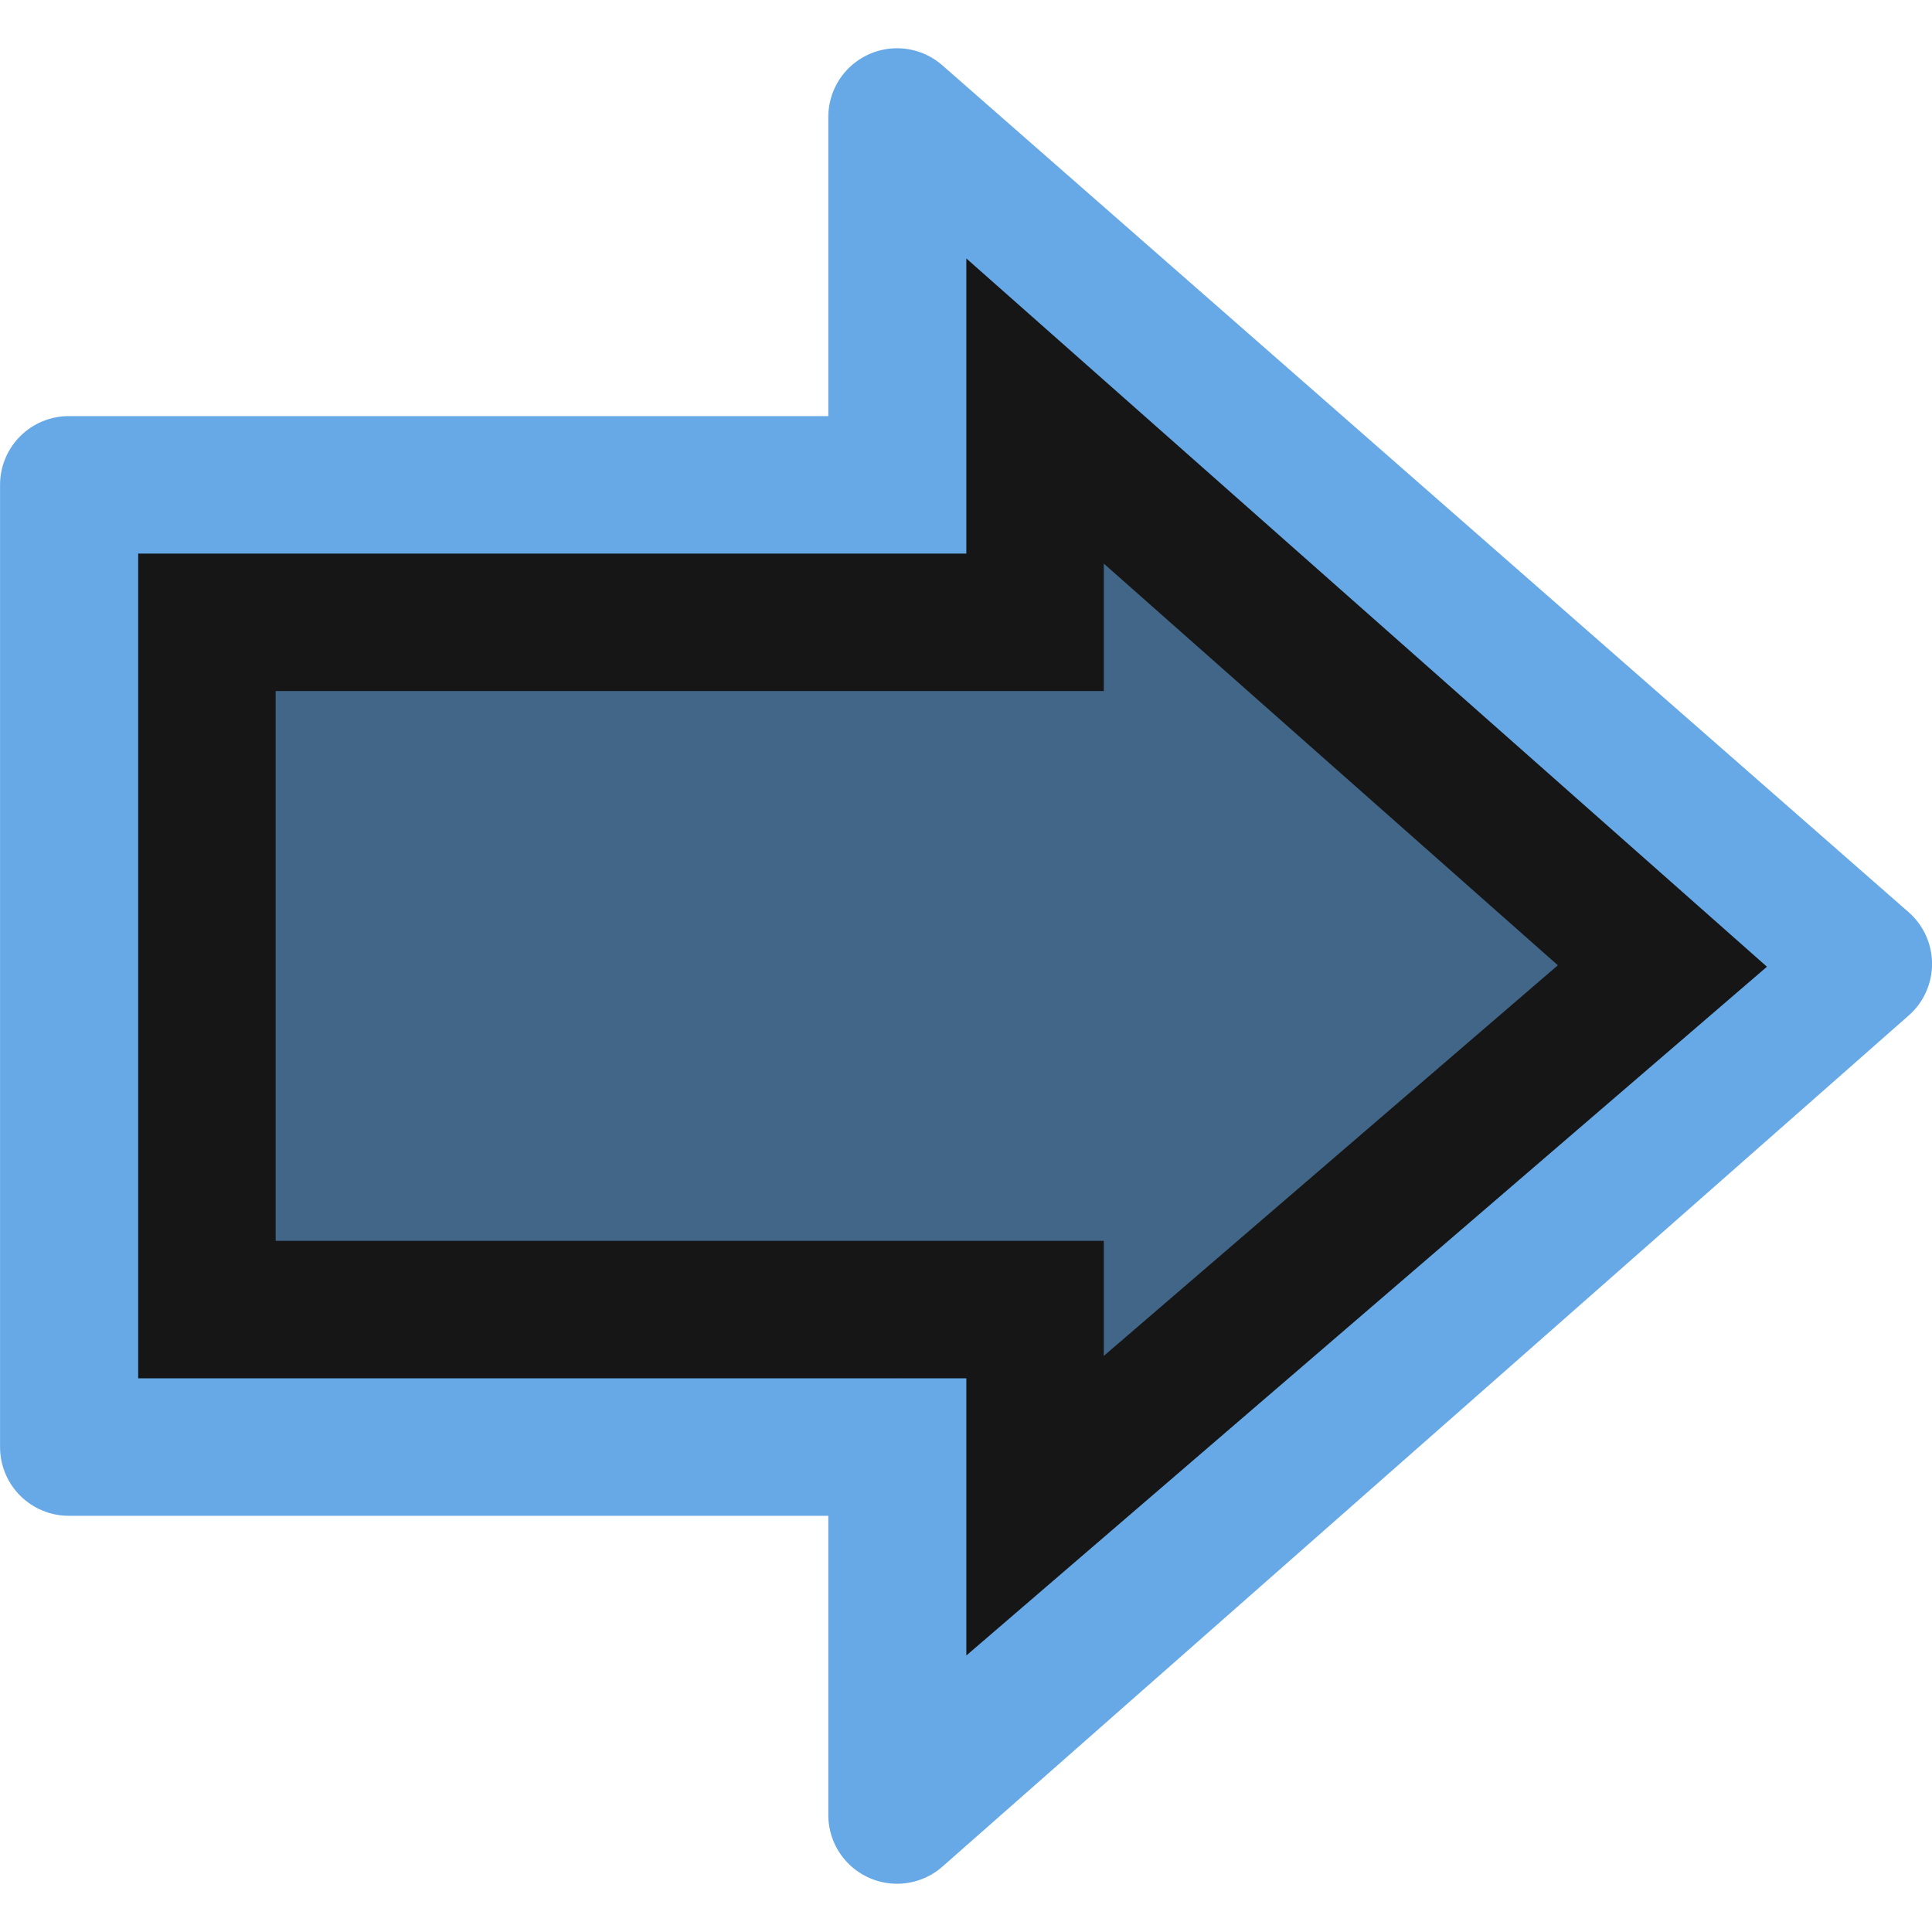
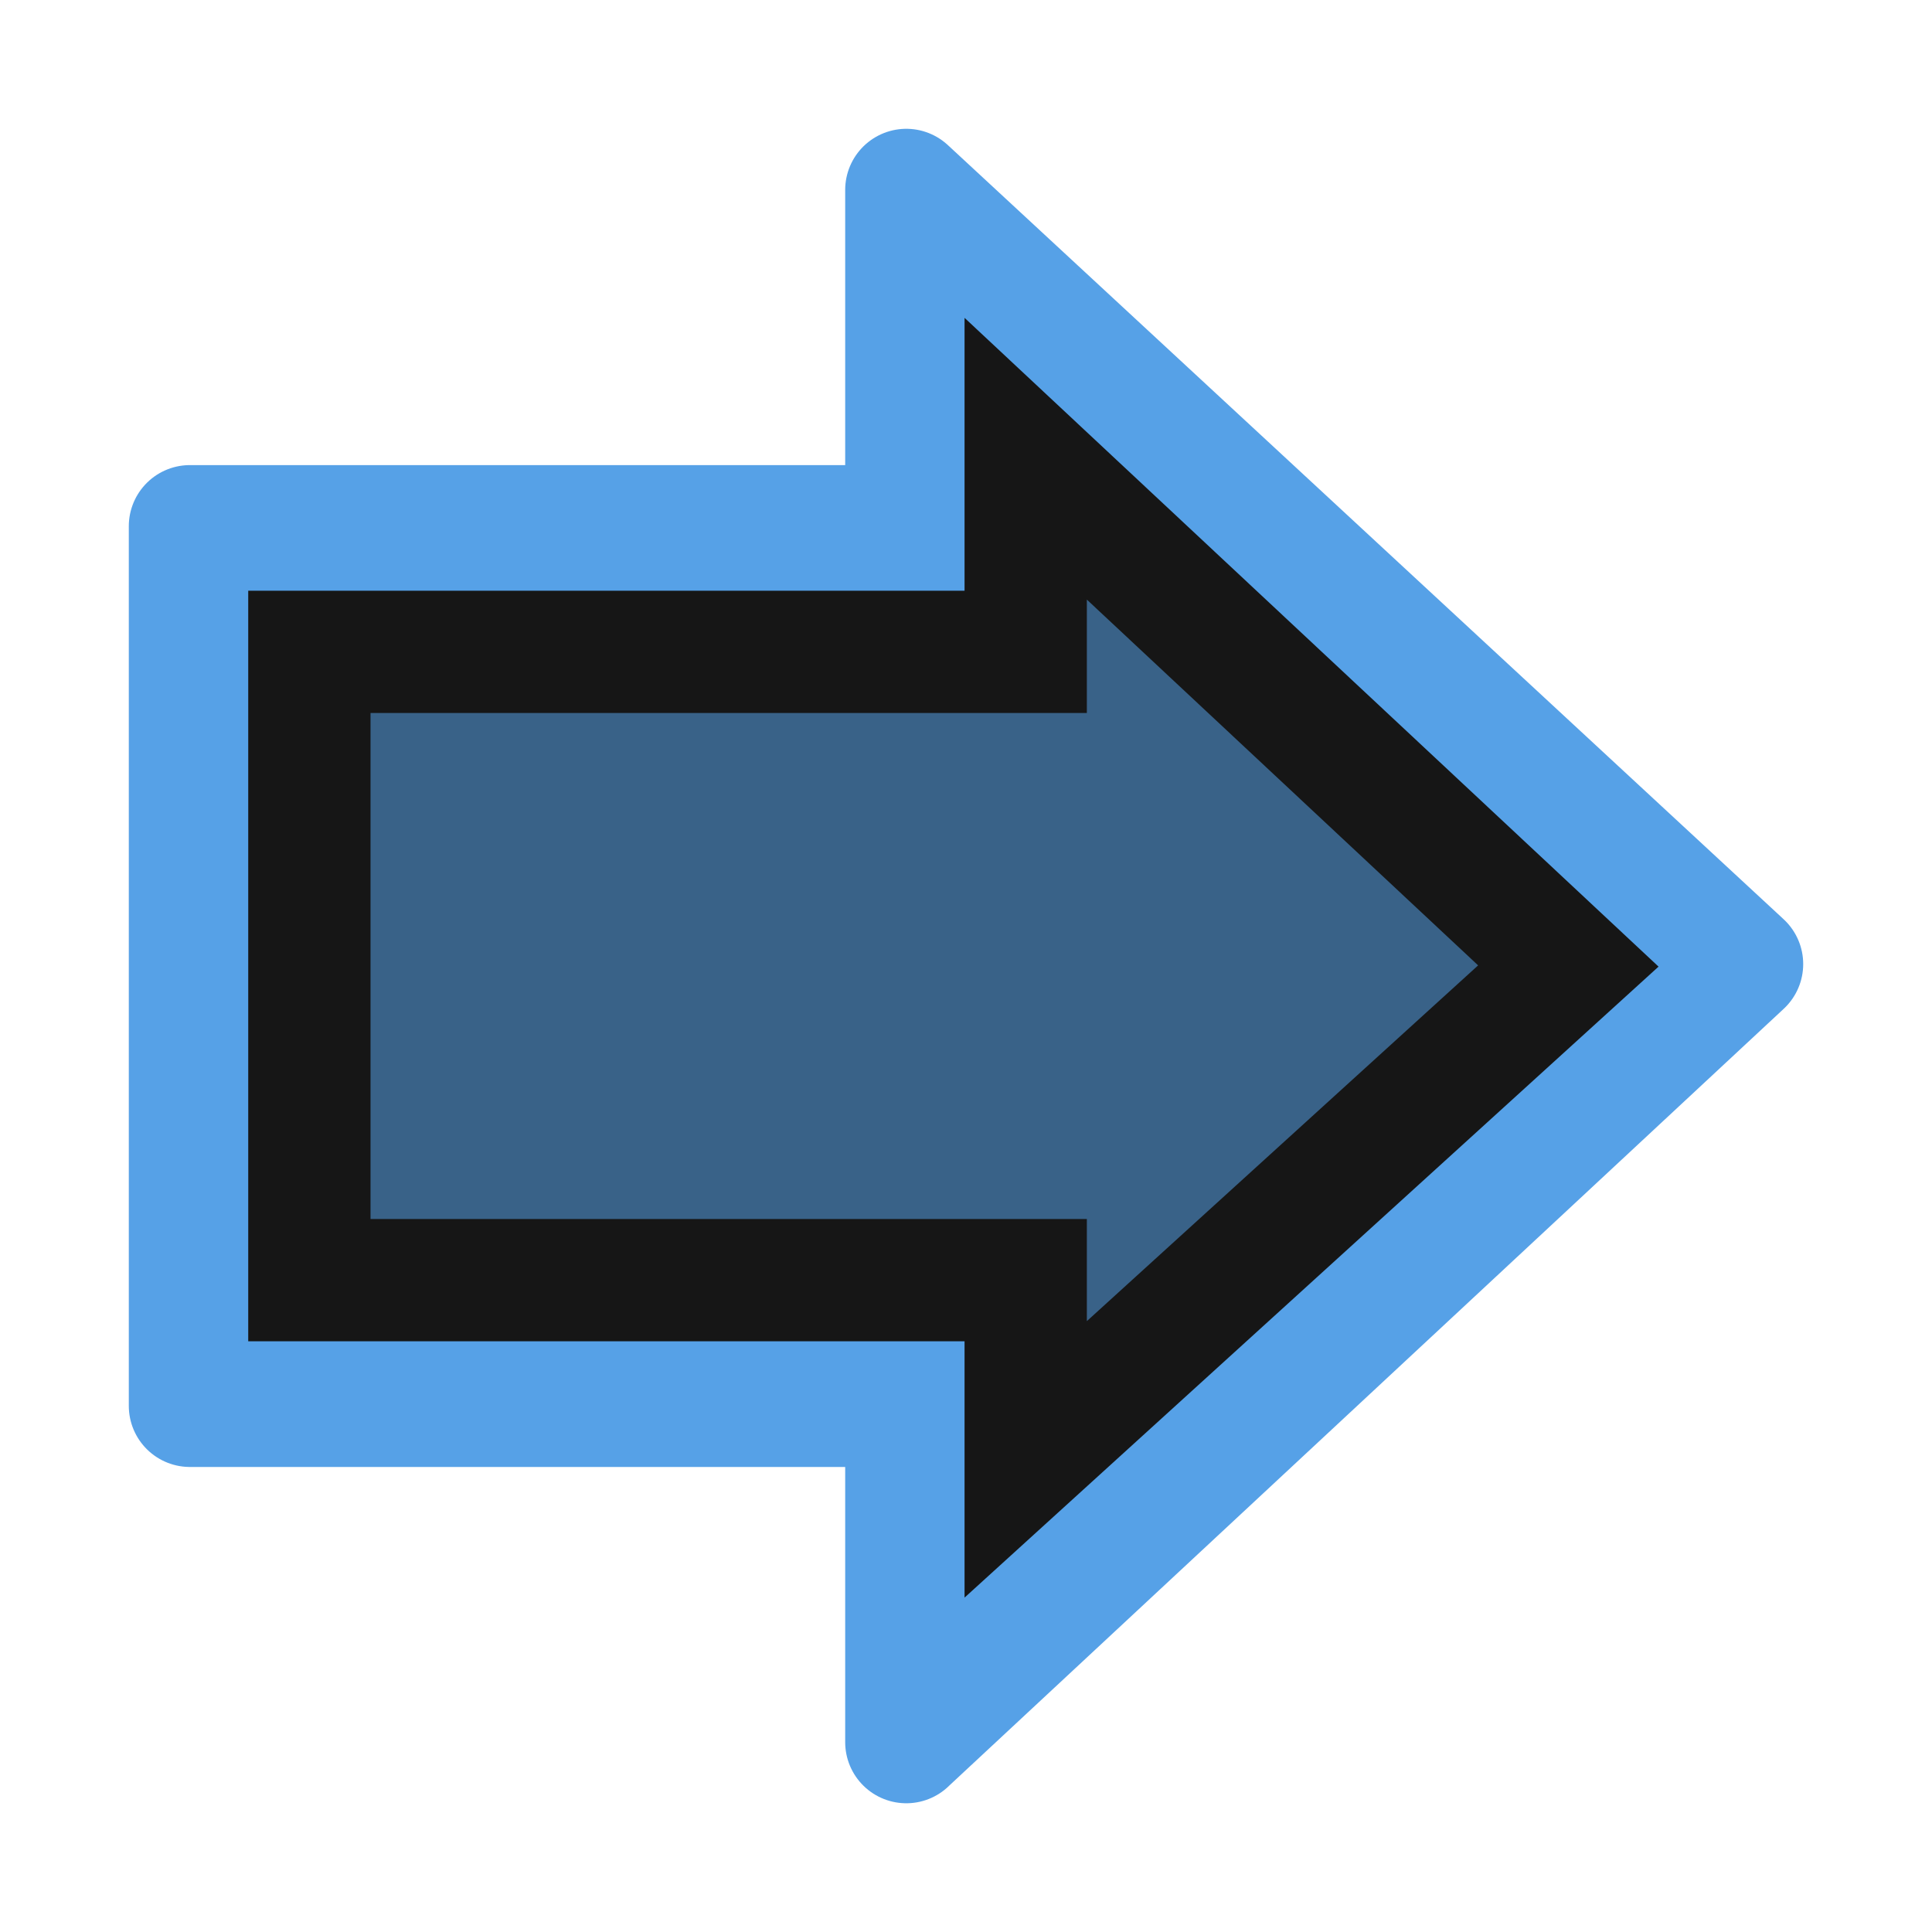
- <svg xmlns="http://www.w3.org/2000/svg" xmlns:ns1="http://www.openswatchbook.org/uri/2009/osb" xmlns:xlink="http://www.w3.org/1999/xlink" version="1.1" id="svg2504" height="20" width="20">
+ <svg xmlns="http://www.w3.org/2000/svg" xmlns:ns1="http://www.openswatchbook.org/uri/2009/osb" xmlns:xlink="http://www.w3.org/1999/xlink" version="1.1" id="svg2504" height="30" width="30">
  <defs id="defs2506">
    <linearGradient id="linearGradient4194" ns1:paint="solid">
      <stop style="stop-color:#ffffff;stop-opacity:1;" offset="0" id="stop4196" />
    </linearGradient>
    <linearGradient id="linearGradient5105-262-943-861">
      <stop offset="0" id="stop2487" style="stop-color:#0d0d0d;stop-opacity:1;" />
      <stop offset="1" id="stop2489" style="stop-color:#0d0d0d;stop-opacity:0;" />
    </linearGradient>
    <radialGradient xlink:href="#linearGradient5105-262-943-861" id="radialGradient2502" gradientUnits="userSpaceOnUse" gradientTransform="matrix(1,0,0,0.282946,0,13.64644)" cx="11.25" cy="19.031" fx="11.25" fy="19.031" r="8.062" />
    <linearGradient id="linearGradient2264">
-       <stop style="stop-color:#accd8a;stop-opacity:1;" offset="0" id="stop2266" />
-       <stop style="stop-color:#c2dda7;stop-opacity:1;" offset="1" id="stop2268" />
+       <stop style="stop-color:#4a90d9;stop-opacity:1;" offset="0" id="stop2266" />
+       <stop style="stop-color:#56a1e7;stop-opacity:1;" offset="1" id="stop2268" />
    </linearGradient>
    <filter id="filter3110" height="1" width="1" y="0" x="0" style="color-interpolation-filters:sRGB">
      <feColorMatrix id="feColorMatrix3112" type="saturate" values="0" result="result1" />
      <feFlood id="feFlood3114" flood-color="rgb(9,111,152)" result="result2" />
      <feBlend id="feBlend3116" in2="result1" mode="screen" result="result2" />
      <feComposite id="feComposite3118" in2="SourceGraphic" operator="in" in="result2" />
    </filter>
    <filter id="filter3120" height="1" width="1" y="0" x="0" style="color-interpolation-filters:sRGB">
      <feColorMatrix id="feColorMatrix3122" type="saturate" values="0" result="result1" />
      <feFlood id="feFlood3124" flood-color="rgb(9,111,152)" result="result2" />
      <feBlend id="feBlend3126" in2="result1" mode="screen" result="result2" />
      <feComposite id="feComposite3128" in2="SourceGraphic" operator="in" in="result2" />
    </filter>
  </defs>
-   <g id="layer1" transform="translate(0,4)">
-     <path id="path3288" d="M 9.286,14.789 19.289,5.978 9.286,-2.789 l 0,3.808 -8.574,0 0,9.961 8.574,0 0,3.808 z" style="display:inline;overflow:visible;visibility:visible;fill:#67a9e7;fill-opacity:1;fill-rule:nonzero;stroke:#67a9e7;stroke-width:1.423;stroke-linecap:round;stroke-linejoin:round;stroke-miterlimit:4;stroke-dasharray:none;stroke-dashoffset:0;stroke-opacity:1;marker:none;marker-start:none;marker-mid:none;marker-end:none" />
-     <path id="path3290" d="m 10.715,11.587 6.494,-5.587 -6.494,-5.745 0,2.187 -8.573,0 0,7.115 8.573,0 0,2.03 z" style="display:inline;overflow:visible;visibility:visible;opacity:1;fill:#161616;fill-opacity:0.455;fill-rule:evenodd;stroke:#161616;stroke-width:1.423;stroke-linecap:butt;stroke-linejoin:miter;stroke-miterlimit:4;stroke-dasharray:none;stroke-dashoffset:0;stroke-opacity:1;marker:none;marker-start:none;marker-mid:none;marker-end:none" />
+   <g id="layer1" transform="translate(0,14)">
+     <path id="path3288" d="M 14.073,13.051 27.051,0.97 14.073,-11.051 l 0,5.222 -11.124,0 0,13.659 11.124,0 0,5.222 z" style="display:inline;overflow:visible;visibility:visible;fill:#56a1e7;fill-opacity:1;fill-rule:nonzero;stroke:#56a1e7;stroke-width:1.898;stroke-linecap:round;stroke-linejoin:round;stroke-miterlimit:4;stroke-dasharray:none;stroke-dashoffset:0;stroke-opacity:1;marker:none;marker-start:none;marker-mid:none;marker-end:none" />
+     <path id="path3290" d="m 15.927,8.661 8.426,-7.661 -8.426,-7.877 0,2.999 -11.123,0 0,9.756 11.123,0 0,2.783 z" style="display:inline;overflow:visible;visibility:visible;opacity:1;fill:#161616;fill-opacity:0.455;fill-rule:evenodd;stroke:#161616;stroke-width:1.899;stroke-linecap:butt;stroke-linejoin:miter;stroke-miterlimit:4;stroke-dasharray:none;stroke-dashoffset:0;stroke-opacity:1;marker:none;marker-start:none;marker-mid:none;marker-end:none" />
  </g>
</svg>
